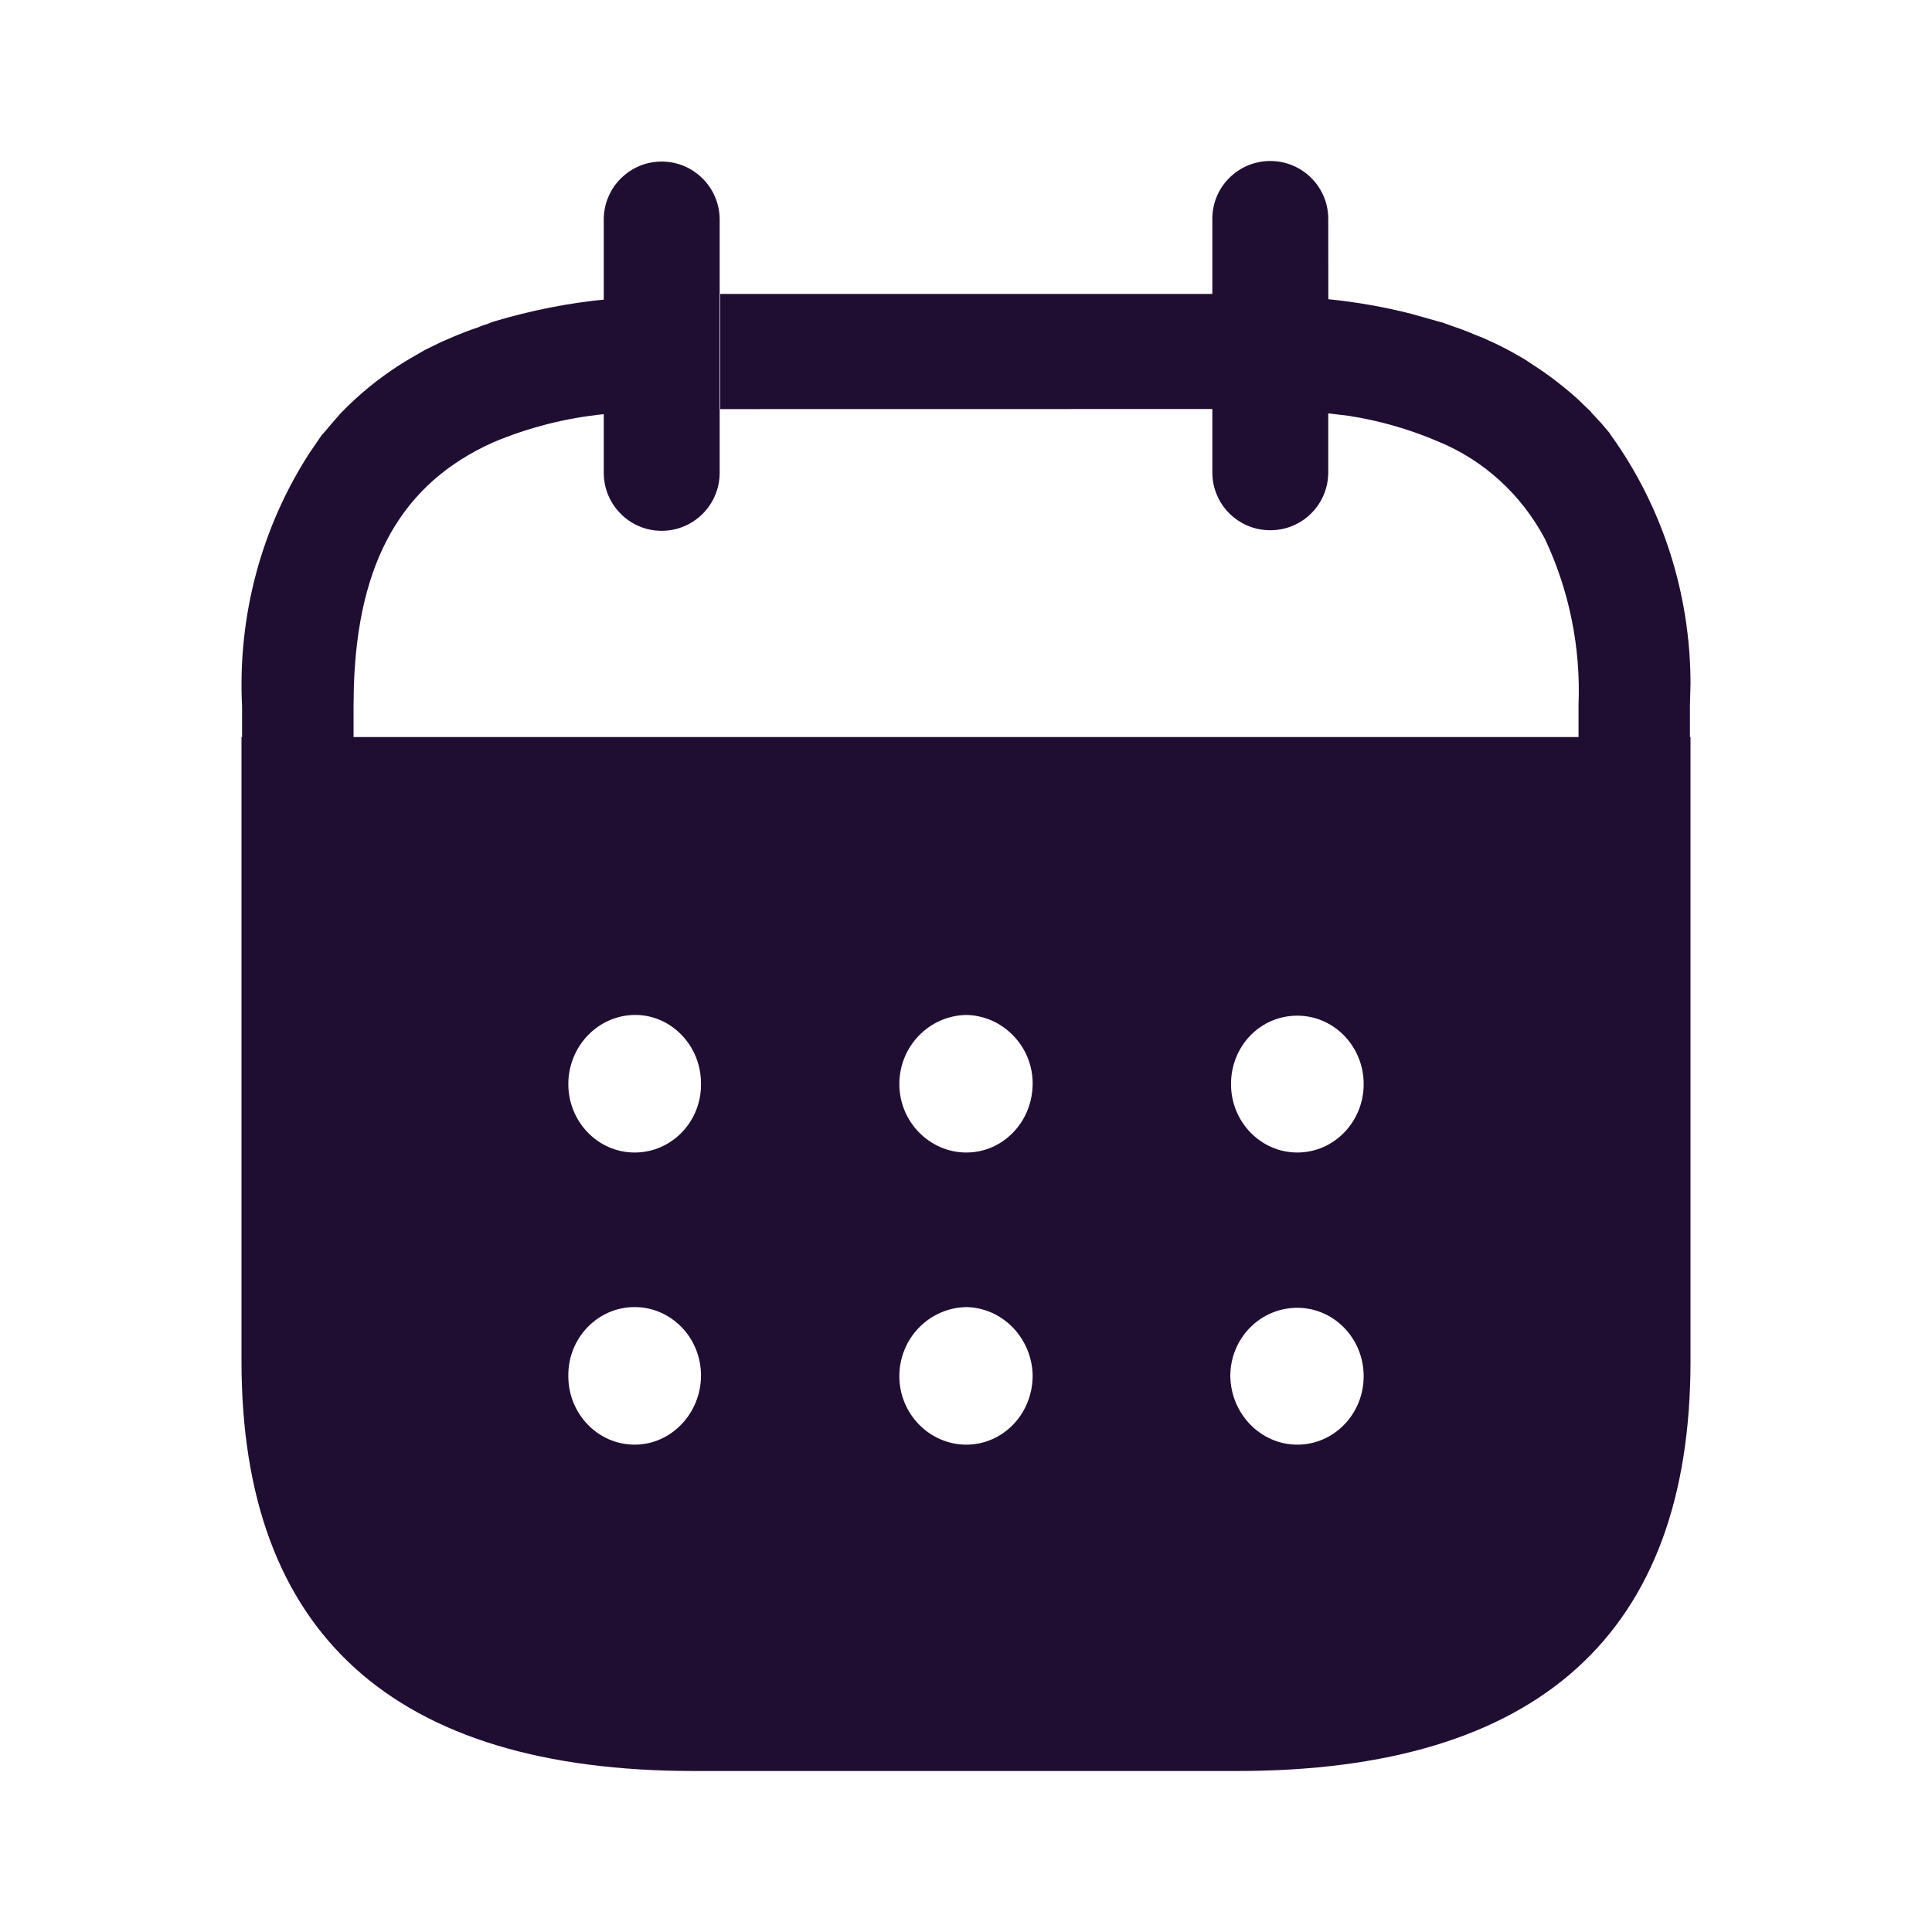
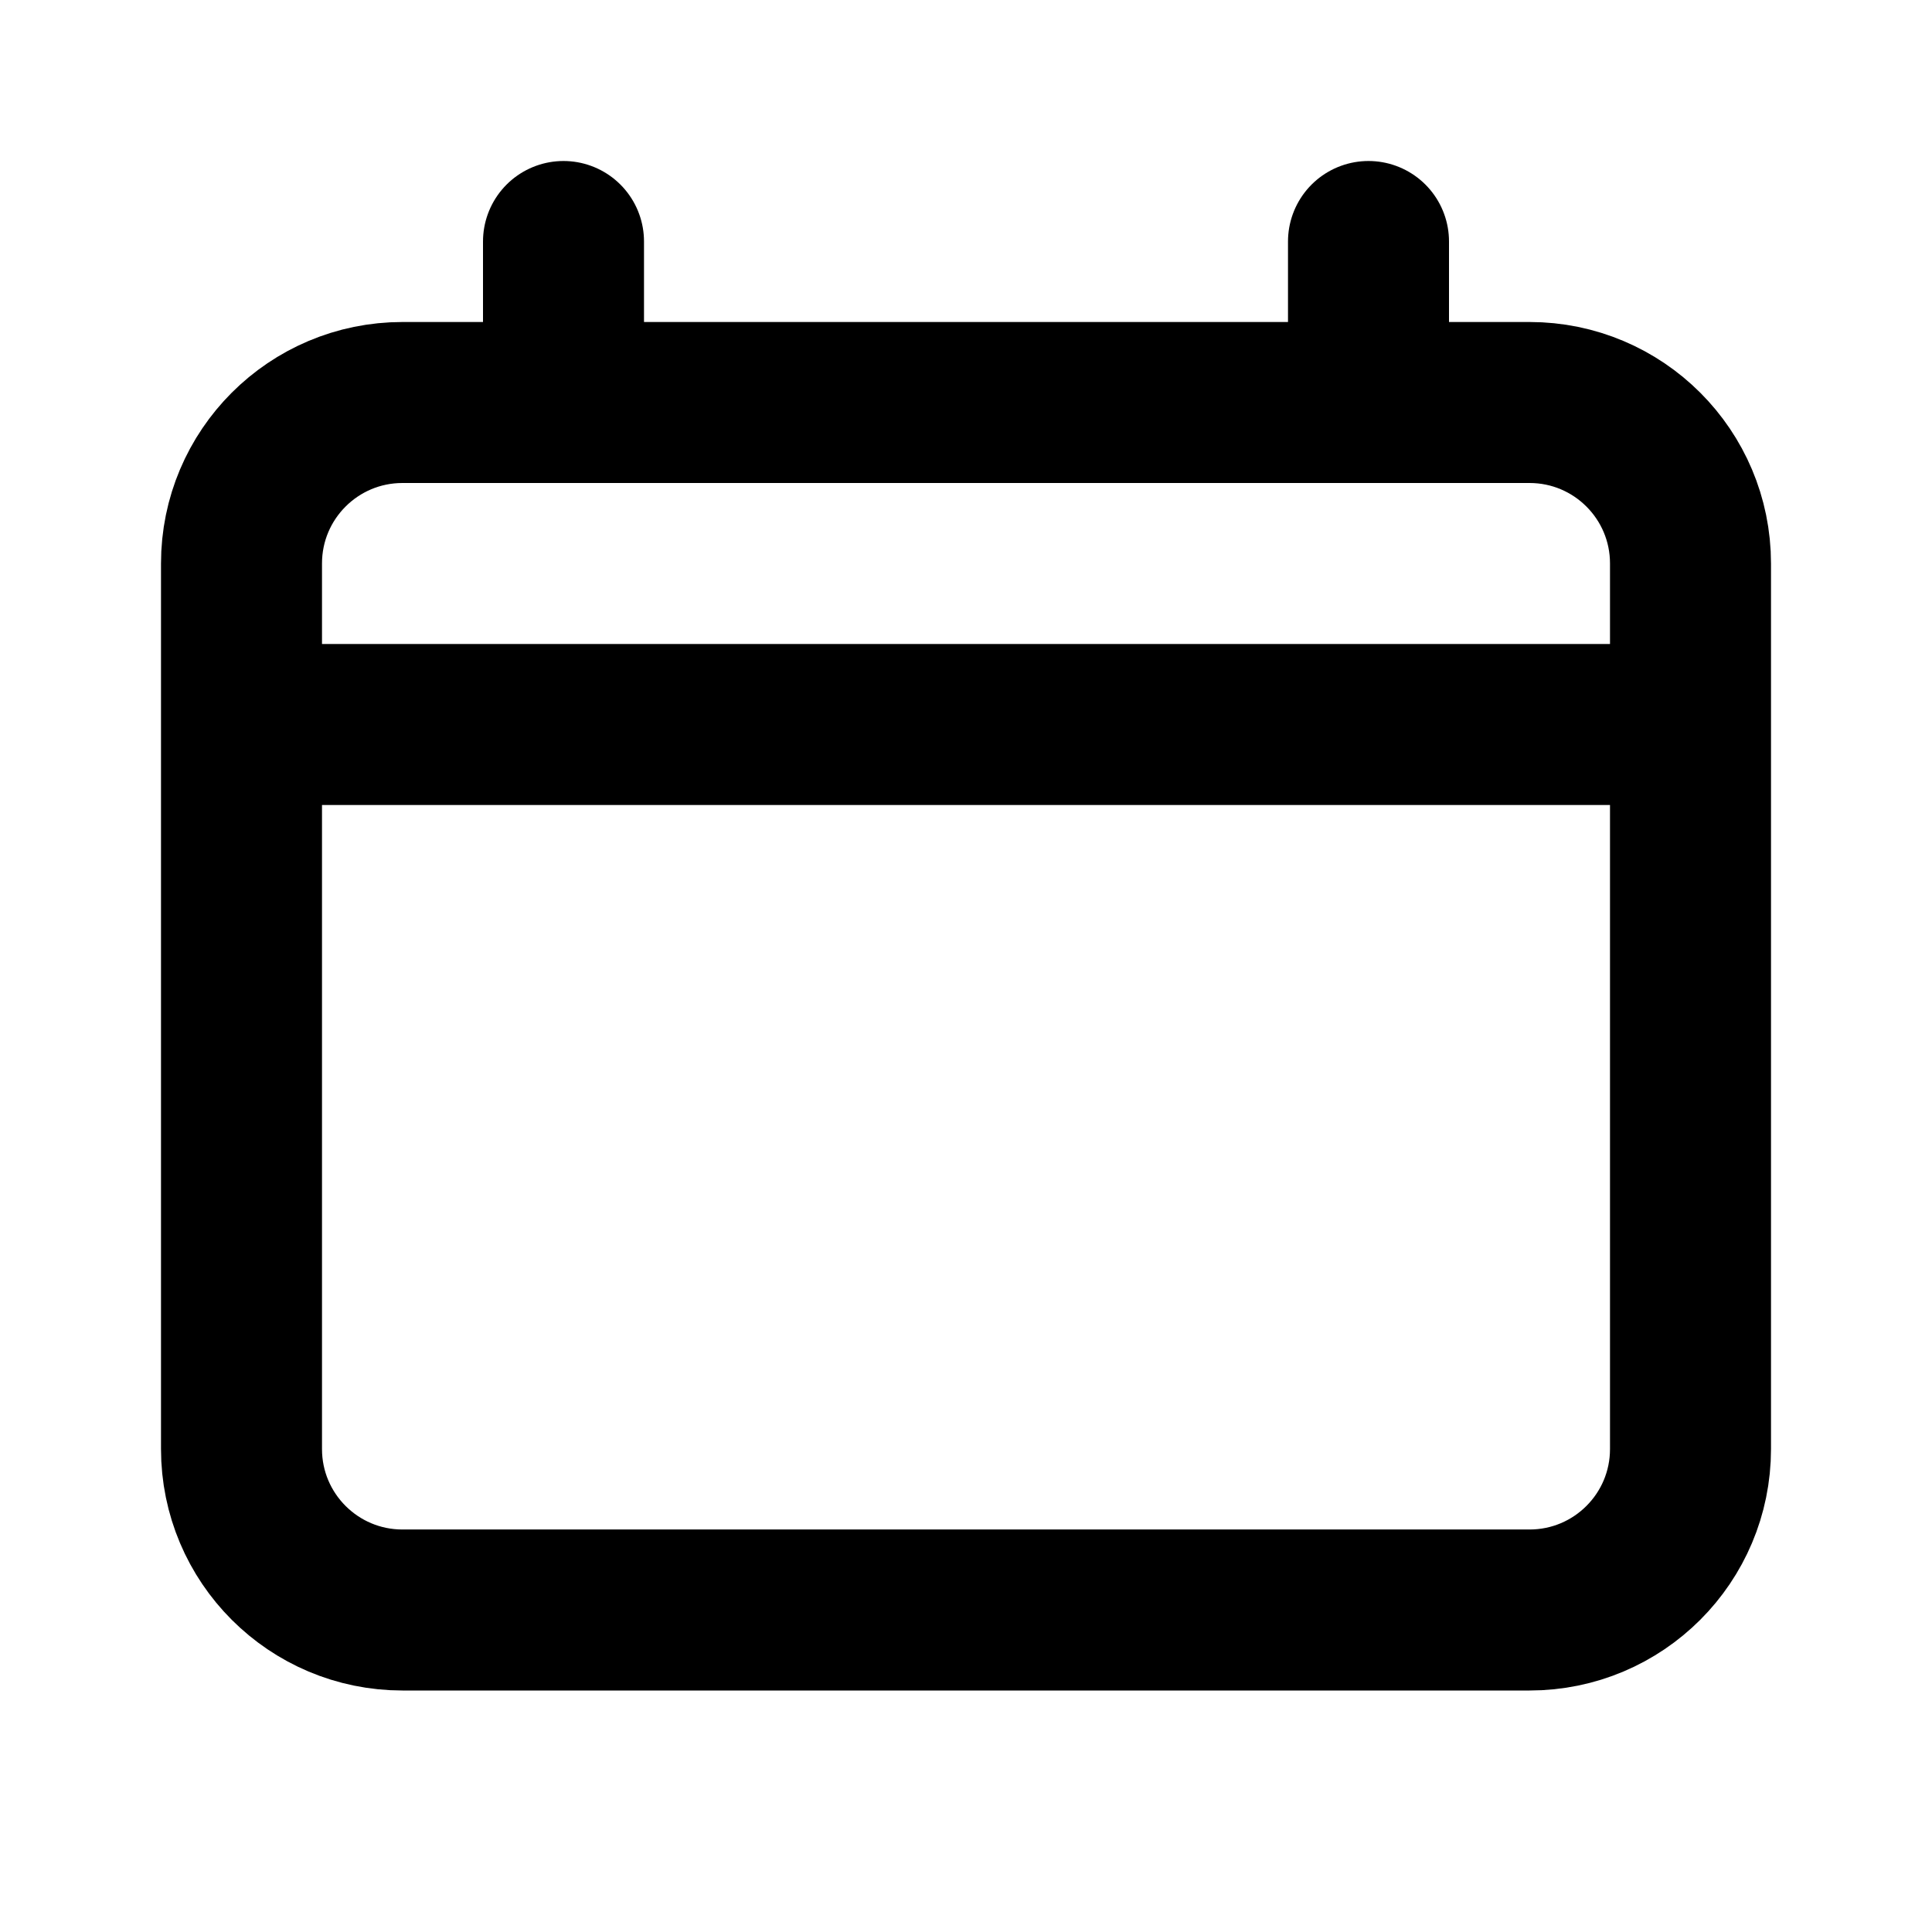
- <svg xmlns="http://www.w3.org/2000/svg" width="24" height="24" viewBox="0 0 24 24">
-   <path fill="#200E32" d="M0.007,6.772 C-0.049,5.656 0.246,4.553 0.844,3.628 L0.999,3.401 L1.012,3.389 L1.12,3.262 L1.12,3.262 L1.233,3.132 L1.246,3.119 C1.462,2.897 1.702,2.702 1.96,2.536 L2.033,2.49 L2.033,2.49 L2.106,2.447 L2.277,2.348 C2.347,2.315 2.422,2.276 2.492,2.243 C2.542,2.224 2.593,2.198 2.644,2.178 C2.739,2.138 2.84,2.099 2.941,2.066 C2.976,2.049 3.012,2.036 3.049,2.027 L3.089,2.01 L3.089,2.01 L3.134,1.994 C3.596,1.856 4.07,1.761 4.55,1.717 L4.5,1.723 L4.5,0.728 C4.5,0.33 4.822,0.007 5.22,0.007 C5.617,0.007 5.94,0.33 5.94,0.728 L5.94,3.872 C5.94,4.271 5.617,4.594 5.22,4.594 C4.822,4.594 4.5,4.271 4.5,3.872 L4.5,3.145 C4.028,3.193 3.564,3.31 3.124,3.496 C1.989,4.007 1.447,4.979 1.396,6.521 L1.392,6.769 L1.392,7.156 L16.609,7.156 L16.609,6.759 C16.638,6.045 16.494,5.335 16.191,4.693 C15.899,4.144 15.433,3.718 14.869,3.486 C14.51,3.332 14.134,3.224 13.75,3.165 L13.5,3.135 L13.5,3.868 C13.5,4.266 13.178,4.587 12.78,4.587 C12.382,4.587 12.06,4.266 12.06,3.868 L12.06,3.081 L5.947,3.082 L5.947,1.651 L12.06,1.651 L12.06,0.724 C12.056,0.327 12.377,0.003 12.775,1.15491618e-13 C13.172,-0.003 13.497,0.316 13.5,0.713 L13.501,1.717 C13.85,1.752 14.197,1.813 14.538,1.9 L14.877,1.996 C14.904,2.001 14.925,2.008 14.962,2.022 C15,2.035 15.032,2.048 15.07,2.061 C15.17,2.094 15.264,2.133 15.36,2.173 C15.416,2.192 15.468,2.218 15.511,2.238 C15.587,2.271 15.664,2.31 15.726,2.343 C15.789,2.376 15.85,2.412 15.903,2.442 C15.957,2.471 15.998,2.504 16.042,2.531 C16.237,2.656 16.421,2.798 16.594,2.953 L16.762,3.114 L16.77,3.127 L16.887,3.252 L16.887,3.252 L16.998,3.383 L17.004,3.396 C17.651,4.29 17.999,5.377 18,6.49 L17.993,6.769 L17.993,7.156 L18,7.156 L18,14.91 C18,18.292 16.112,20 12.369,20 L12.369,20 L5.622,20 C1.888,20 0,18.292 0,14.91 L0,14.91 L0,7.156 L0.007,7.156 L0.007,6.772 Z M13.116,14.246 C12.652,14.246 12.283,14.627 12.283,15.096 C12.292,15.565 12.661,15.946 13.116,15.946 C13.571,15.946 13.94,15.565 13.94,15.096 C13.94,14.627 13.571,14.246 13.116,14.246 L13.116,14.246 Z M9.004,14.237 C8.541,14.246 8.172,14.627 8.172,15.096 C8.172,15.565 8.549,15.946 9.004,15.946 C9.459,15.946 9.828,15.565 9.828,15.087 C9.82,14.627 9.459,14.246 9.004,14.237 L9.004,14.237 Z M4.884,14.237 C4.421,14.237 4.052,14.627 4.06,15.096 C4.06,15.565 4.429,15.946 4.884,15.946 C5.339,15.946 5.708,15.556 5.708,15.087 C5.708,14.618 5.339,14.237 4.884,14.237 Z M13.116,10.617 C12.652,10.617 12.292,10.998 12.292,11.467 C12.292,11.936 12.661,12.317 13.116,12.317 C13.571,12.317 13.94,11.936 13.94,11.467 C13.94,10.998 13.571,10.617 13.116,10.617 Z M9.004,10.608 C8.541,10.617 8.172,10.998 8.172,11.467 C8.172,11.936 8.549,12.317 9.004,12.317 C9.459,12.317 9.828,11.936 9.828,11.458 C9.828,10.998 9.459,10.617 9.004,10.608 L9.004,10.608 Z M4.893,10.608 C4.429,10.608 4.06,10.998 4.06,11.467 C4.06,11.936 4.429,12.317 4.884,12.317 C5.348,12.317 5.717,11.927 5.708,11.458 C5.708,10.989 5.339,10.608 4.893,10.608 L4.893,10.608 Z" transform="translate(3 2)" />
+ <svg xmlns="http://www.w3.org/2000/svg" width="24" height="24" viewBox="0 0 24 24" fill="none">
+   <path d="M3 7C3 5.895 3.895 5 5 5H19C20.105 5 21 5.895 21 7V18C21 19.105 20.105 20 19 20H5C3.895 20 3 19.105 3 18V7Z" stroke="black" stroke-width="2" stroke-linecap="round" stroke-linejoin="round" />
+   <path d="M7 5V3M17 5V3" stroke="black" stroke-width="2" stroke-linecap="round" />
+   <path d="M3.5 9H20" stroke="black" stroke-width="2" stroke-linecap="round" />
</svg>
